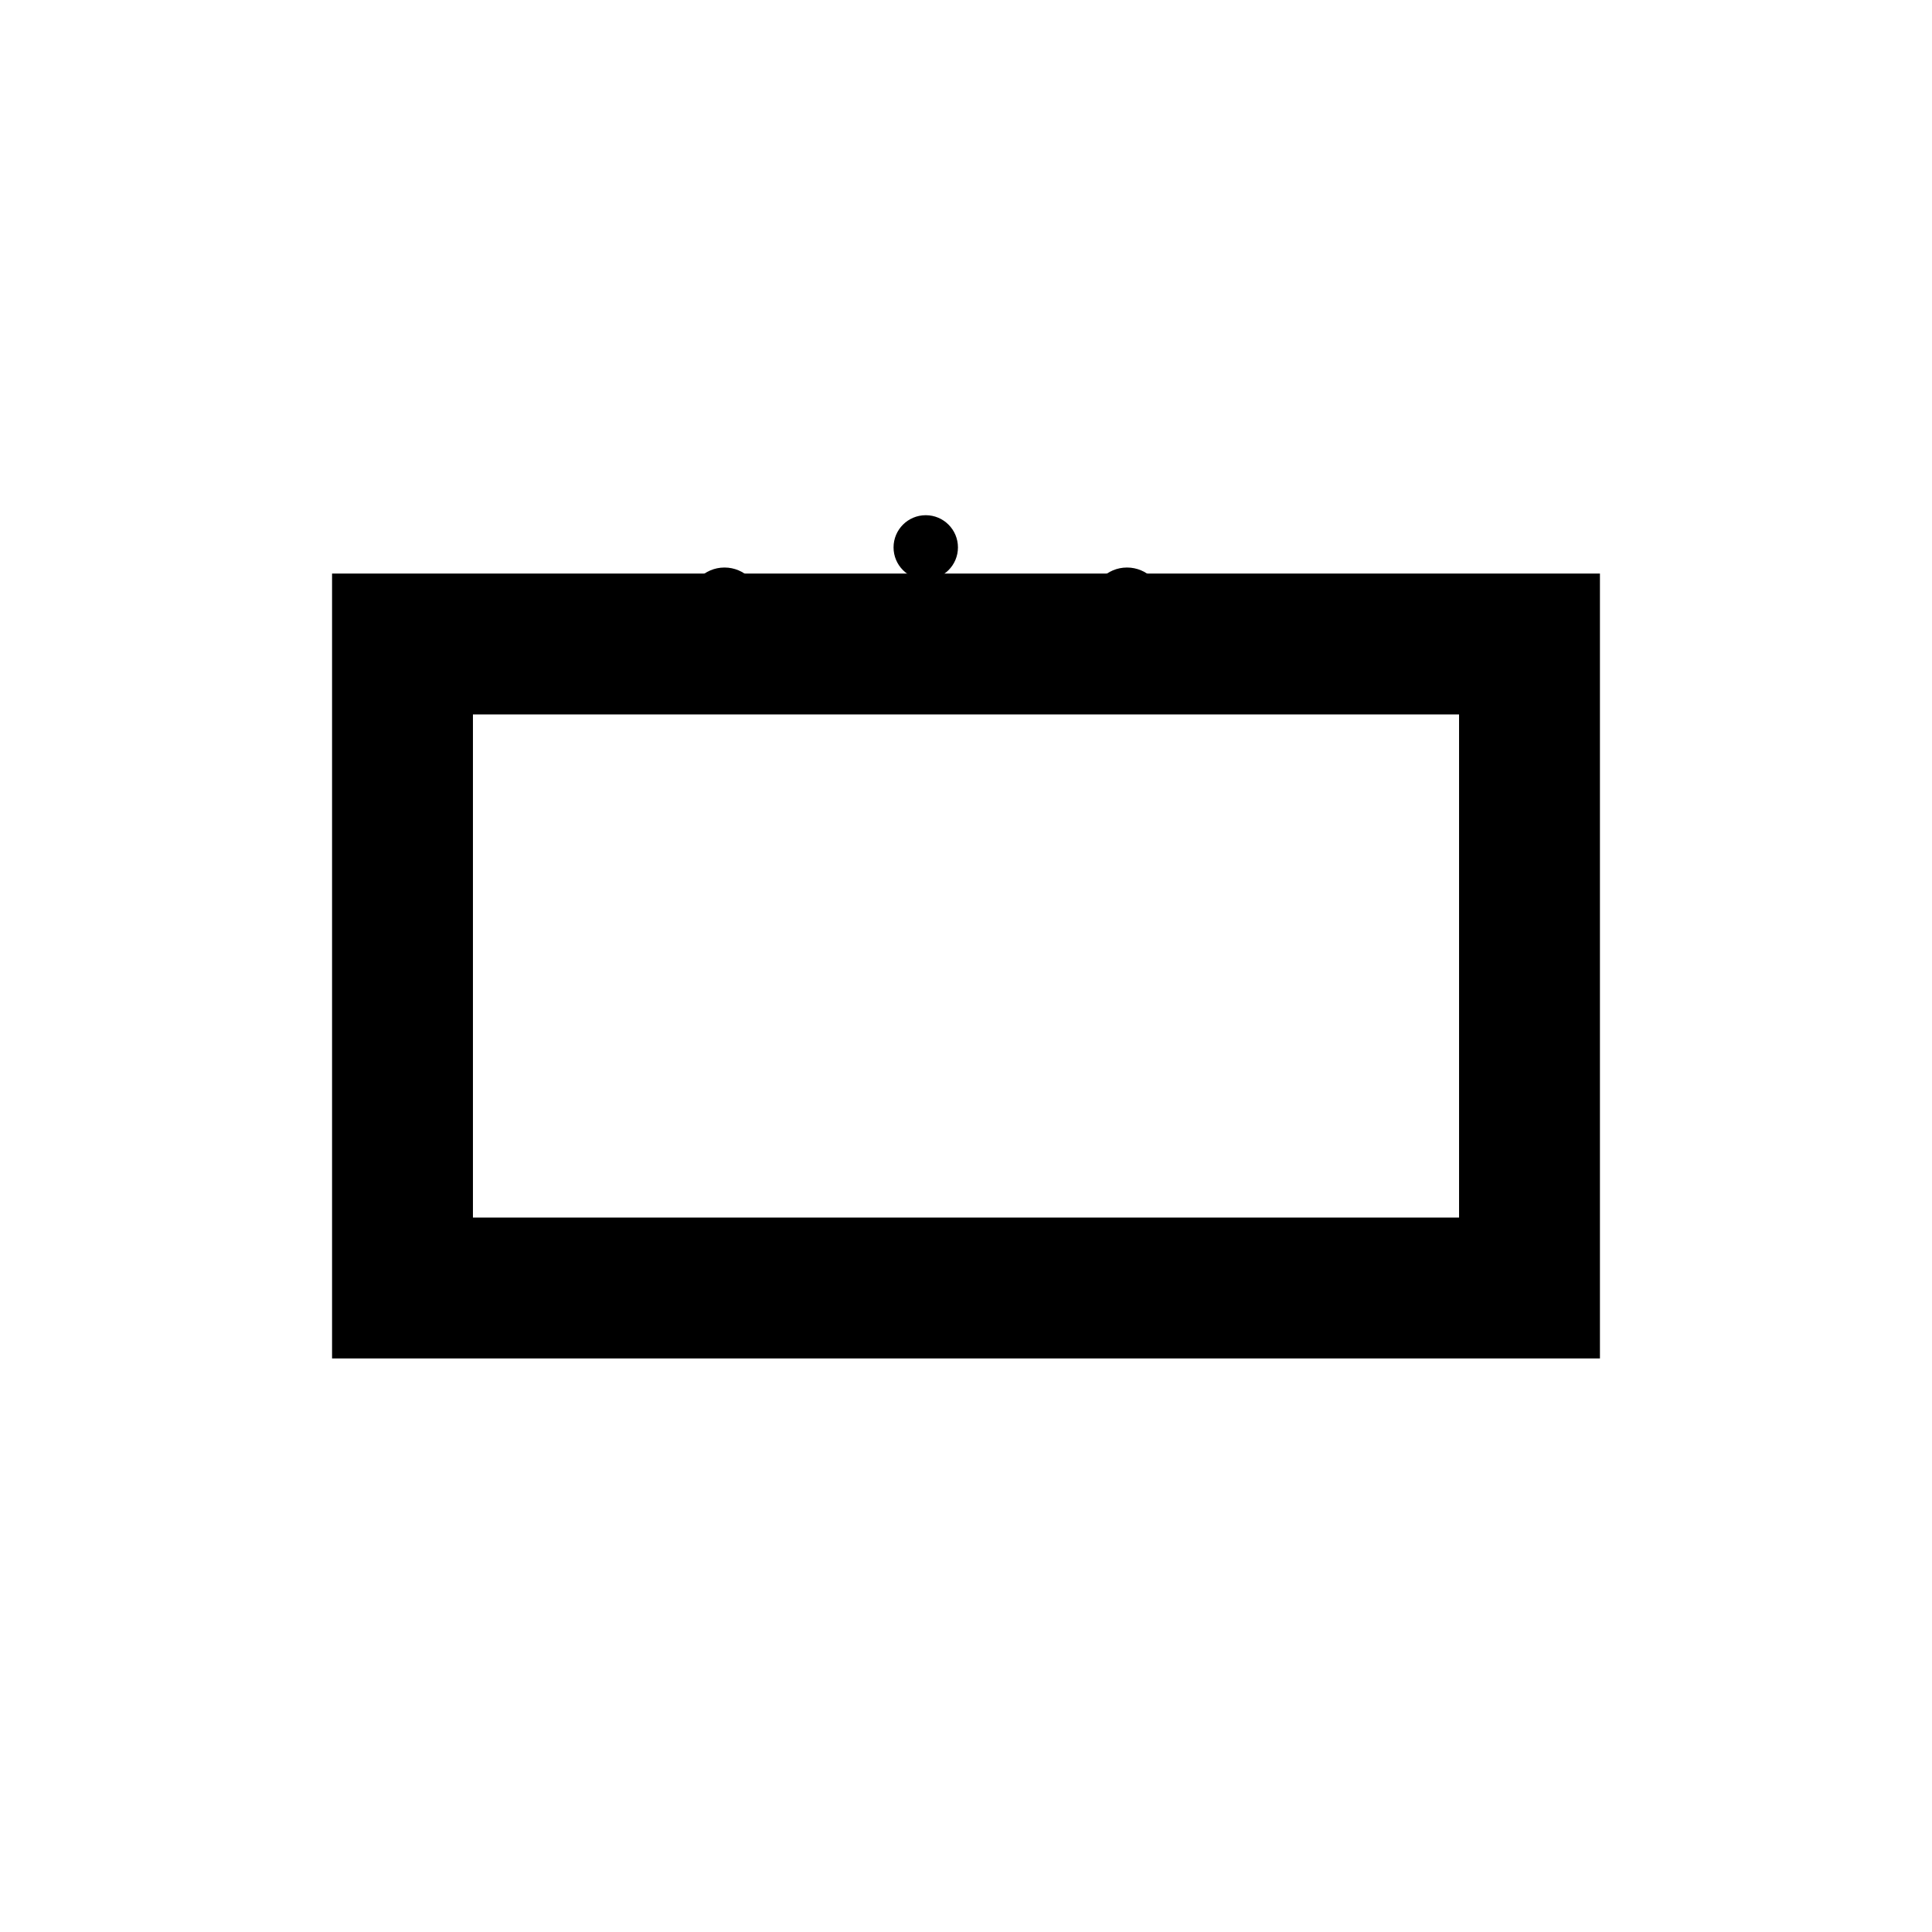
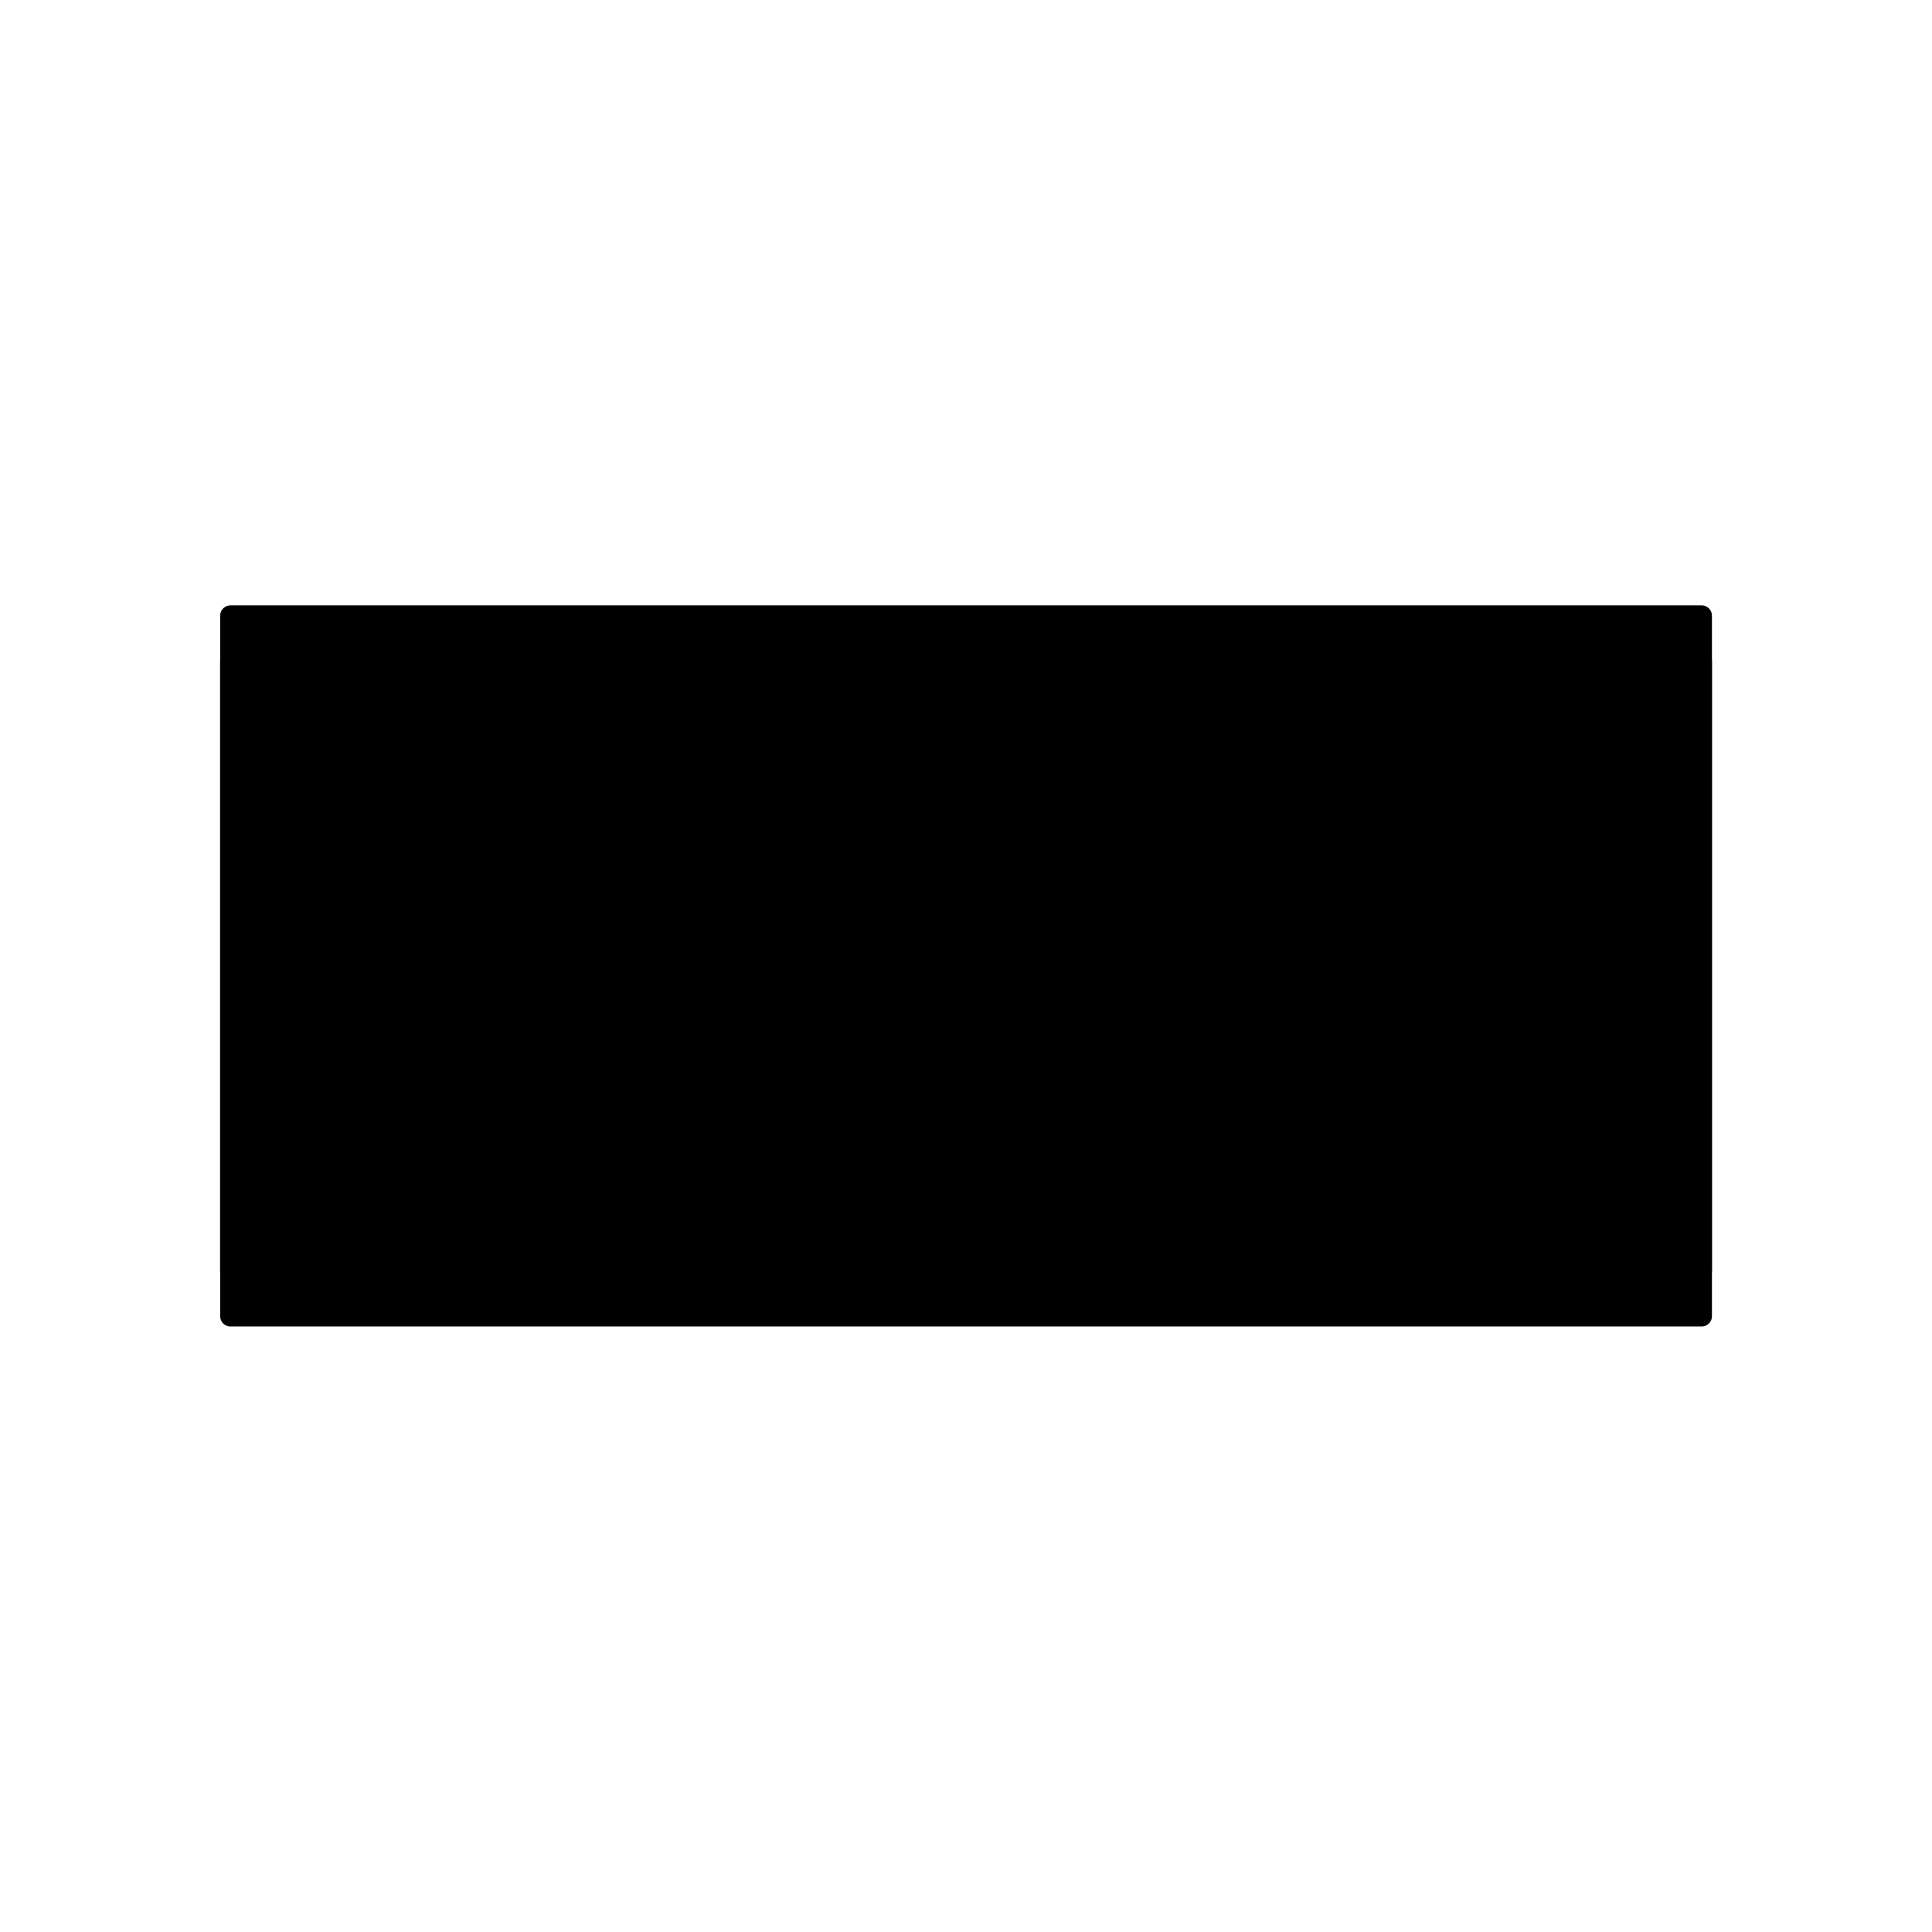
<svg xmlns="http://www.w3.org/2000/svg" viewBox="0 0 24 24" fill="none">
-   <g data-part="popper">
-     <path d="M5 8h14v8H5V8z" stroke="currentColor" stroke-width="1.75" />
+   <g transform="translate(-0.311,-0.322) scale(0.064123)">
+     <g data-part="popper">
+       <path fill="currentColor" stroke="currentColor" stroke-width="4" stroke-linejoin="round" paint-order="stroke fill" d="M 49.5 124.3 L 334.5 124.3 L 334.5 260.0 L 49.5 260.0 Z M 49.5 124.3" />
+       <path fill="currentColor" stroke="currentColor" stroke-width="4" stroke-linejoin="round" paint-order="stroke fill" d="M 325.5 259.9 L 123.8 259.9 C 120.2 259.9 117.0 257.7 115.6 254.4 C 114.6 252.2 112.4 250.8 110.0 250.8 C 107.6 250.8 105.4 252.2 104.4 254.4 C 103.0 257.7 99.8 259.9 96.2 259.9 L 58.4 259.9 C 53.5 259.9 49.5 255.9 49.5 250.9 L 49.5 133.5 C 49.5 128.5 53.5 124.5 58.4 124.5 L 96.6 124.5 C 100.0 124.5 103.0 126.4 104.6 129.5 C 105.6 131.6 107.7 132.9 110.0 132.9 C 112.3 132.9 114.4 131.6 115.4 129.5 C 117.0 126.4 120.0 124.5 123.4 124.5 L 325.5 124.5 C 330.5 124.5 334.5 128.5 334.5 133.5 L 334.5 250.9 C 334.5 255.9 330.5 259.9 325.5 259.9 Z M 110.0 244.8 C 114.8 244.8 119.1 247.6 121.0 252.0 C 121.5 253.2 122.6 253.9 123.8 253.9 L 325.5 253.9 C 327.2 253.9 328.5 252.6 328.5 250.9 L 328.5 133.5 C 328.5 131.9 327.2 130.5 325.5 130.5 L 123.4 130.5 C 122.3 130.5 121.3 131.2 120.8 132.2 C 118.7 136.3 114.6 138.9 110.0 138.9 C 105.4 138.9 101.3 136.3 99.2 132.2 C 98.7 131.2 97.7 130.5 96.6 130.5 L 58.4 130.5 C 56.8 130.5 55.5 131.9 55.5 133.5 L 55.5 250.9 C 55.5 252.6 56.8 253.9 58.4 253.9 L 96.2 253.9 C 97.4 253.9 98.5 253.2 99.0 252.0 C 100.9 247.6 105.2 244.8 110.0 244.8 Z M 110.0 244.8" />
+       <path fill="currentColor" stroke="currentColor" stroke-width="4" stroke-linejoin="round" paint-order="stroke fill" d="M 110.0 152.9 C 108.3 152.9 107.0 151.5 107.0 149.9 L 107.0 144.9 C 107.0 143.2 108.3 141.9 110.0 141.9 C 111.6 141.9 113.0 143.2 113.0 144.9 L 113.0 149.9 C 113.0 151.5 111.6 152.9 110.0 152.9 Z M 110.0 152.9" />
+       <path fill="currentColor" stroke="currentColor" stroke-width="4" stroke-linejoin="round" paint-order="stroke fill" d="M 110.0 228.1 C 108.3 228.1 107.0 226.7 107.0 225.1 L 107.0 215.7 C 107.0 214.0 108.3 212.7 110.0 212.7 C 111.6 212.7 113.0 214.0 113.0 215.7 L 113.0 225.1 C 113.0 226.7 111.6 228.1 110.0 228.1 Z M 110.0 209.3 C 108.3 209.3 107.0 207.9 107.0 206.3 L 107.0 196.9 C 107.0 195.2 108.3 193.9 110.0 193.9 C 111.6 193.9 113.0 195.2 113.0 196.9 L 113.0 206.3 C 113.0 207.9 111.6 209.3 110.0 209.3 Z M 110.0 190.5 C 108.3 190.5 107.0 189.1 107.0 187.5 L 107.0 178.1 C 107.0 176.4 108.3 175.1 110.0 175.1 C 111.6 175.1 113.0 176.4 113.0 178.1 L 113.0 187.5 C 113.0 189.1 111.6 190.5 110.0 190.5 Z M 110.0 171.7 C 108.3 171.7 107.0 170.3 107.0 168.7 L 107.0 159.3 C 107.0 157.6 108.3 156.3 110.0 156.3 C 111.6 156.3 113.0 157.6 113.0 159.3 L 113.0 168.7 C 113.0 170.3 111.6 171.7 110.0 171.7 Z M 110.0 171.7" />
+       <path fill="currentColor" stroke="currentColor" stroke-width="4" stroke-linejoin="round" paint-order="stroke fill" d="M 110.0 242.5 C 108.3 242.5 107.0 241.1 107.0 239.5 L 107.0 234.5 C 107.0 232.8 108.3 231.5 110.0 231.5 C 111.6 231.5 113.0 232.8 113.0 234.5 L 113.0 239.5 C 113.0 241.1 111.6 242.5 110.0 242.5 Z M 110.0 242.5" />
+       <path fill="currentColor" stroke="currentColor" stroke-width="4" stroke-linejoin="round" paint-order="stroke fill" d="M 296.9 155.9 L 151.5 155.9 C 149.8 155.9 148.5 154.5 148.5 152.9 C 148.5 151.2 149.8 149.9 151.5 149.9 L 296.9 149.9 C 298.5 149.9 299.9 151.2 299.9 152.9 C 299.9 154.5 298.5 155.9 296.9 155.9 Z M 296.9 155.9" />
+       <path fill="currentColor" stroke="currentColor" stroke-width="4" stroke-linejoin="round" paint-order="stroke fill" d="M 296.9 238.5 L 151.5 238.5 C 149.8 238.5 148.5 237.1 148.5 235.5 C 148.5 233.8 149.8 232.5 151.5 232.5 L 296.9 232.5 C 298.5 232.5 299.9 233.8 299.9 235.5 C 299.9 237.1 298.5 238.5 296.9 238.5 Z M 296.9 238.5" />
+     </g>
  </g>
  <g data-part="confetti">
-     <circle data-part="cf1" cx="9" cy="7.5" r=".45" fill="currentColor" />
-     <circle data-part="cf2" cx="11.5" cy="6.8" r=".4" fill="currentColor" />
-     <circle data-part="cf3" cx="14" cy="7.5" r=".45" fill="currentColor" />
-     <circle data-part="cf4" cx="12" cy="8.2" r=".35" fill="currentColor" />
+     <circle data-part="cf1" cx="11" cy="9.5" r="0.45" fill="currentColor" />
+     <circle data-part="cf2" cx="12.5" cy="8.8" r="0.4" fill="currentColor" />
+     <circle data-part="cf3" cx="14" cy="9.5" r="0.45" fill="currentColor" />
+     <circle data-part="cf4" cx="12" cy="10.2" r="0.35" fill="currentColor" />
  </g>
</svg>
